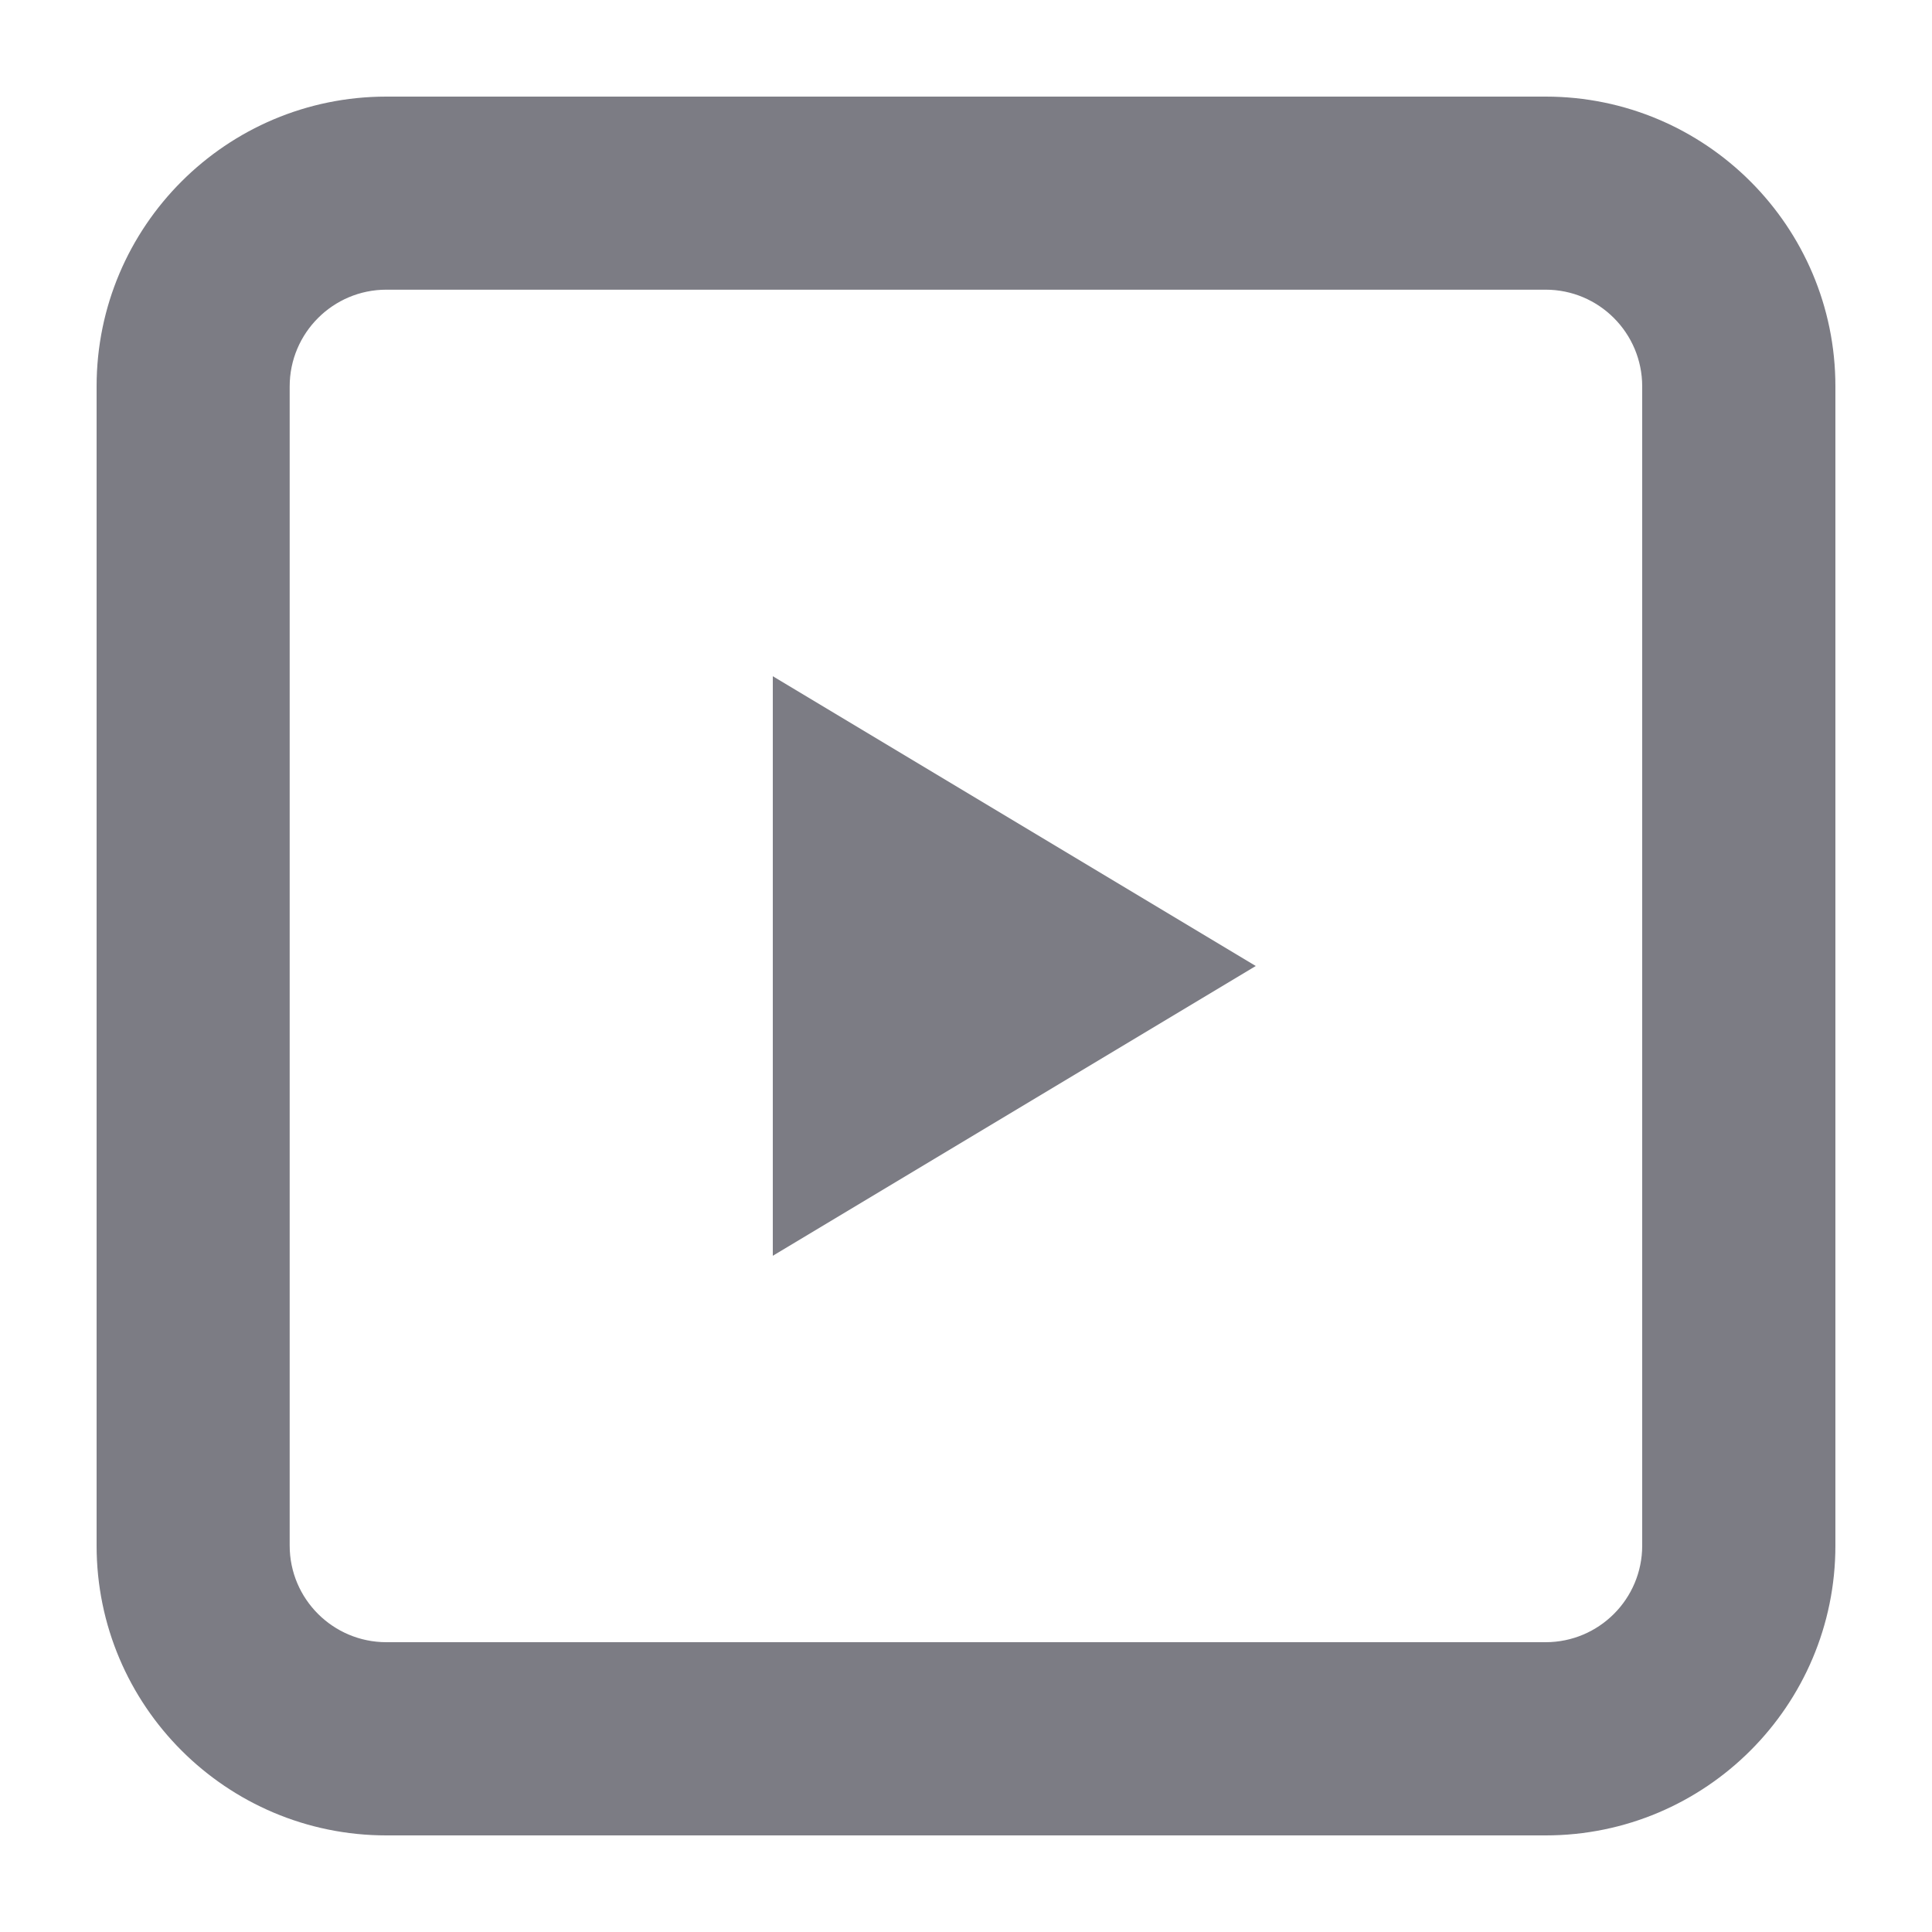
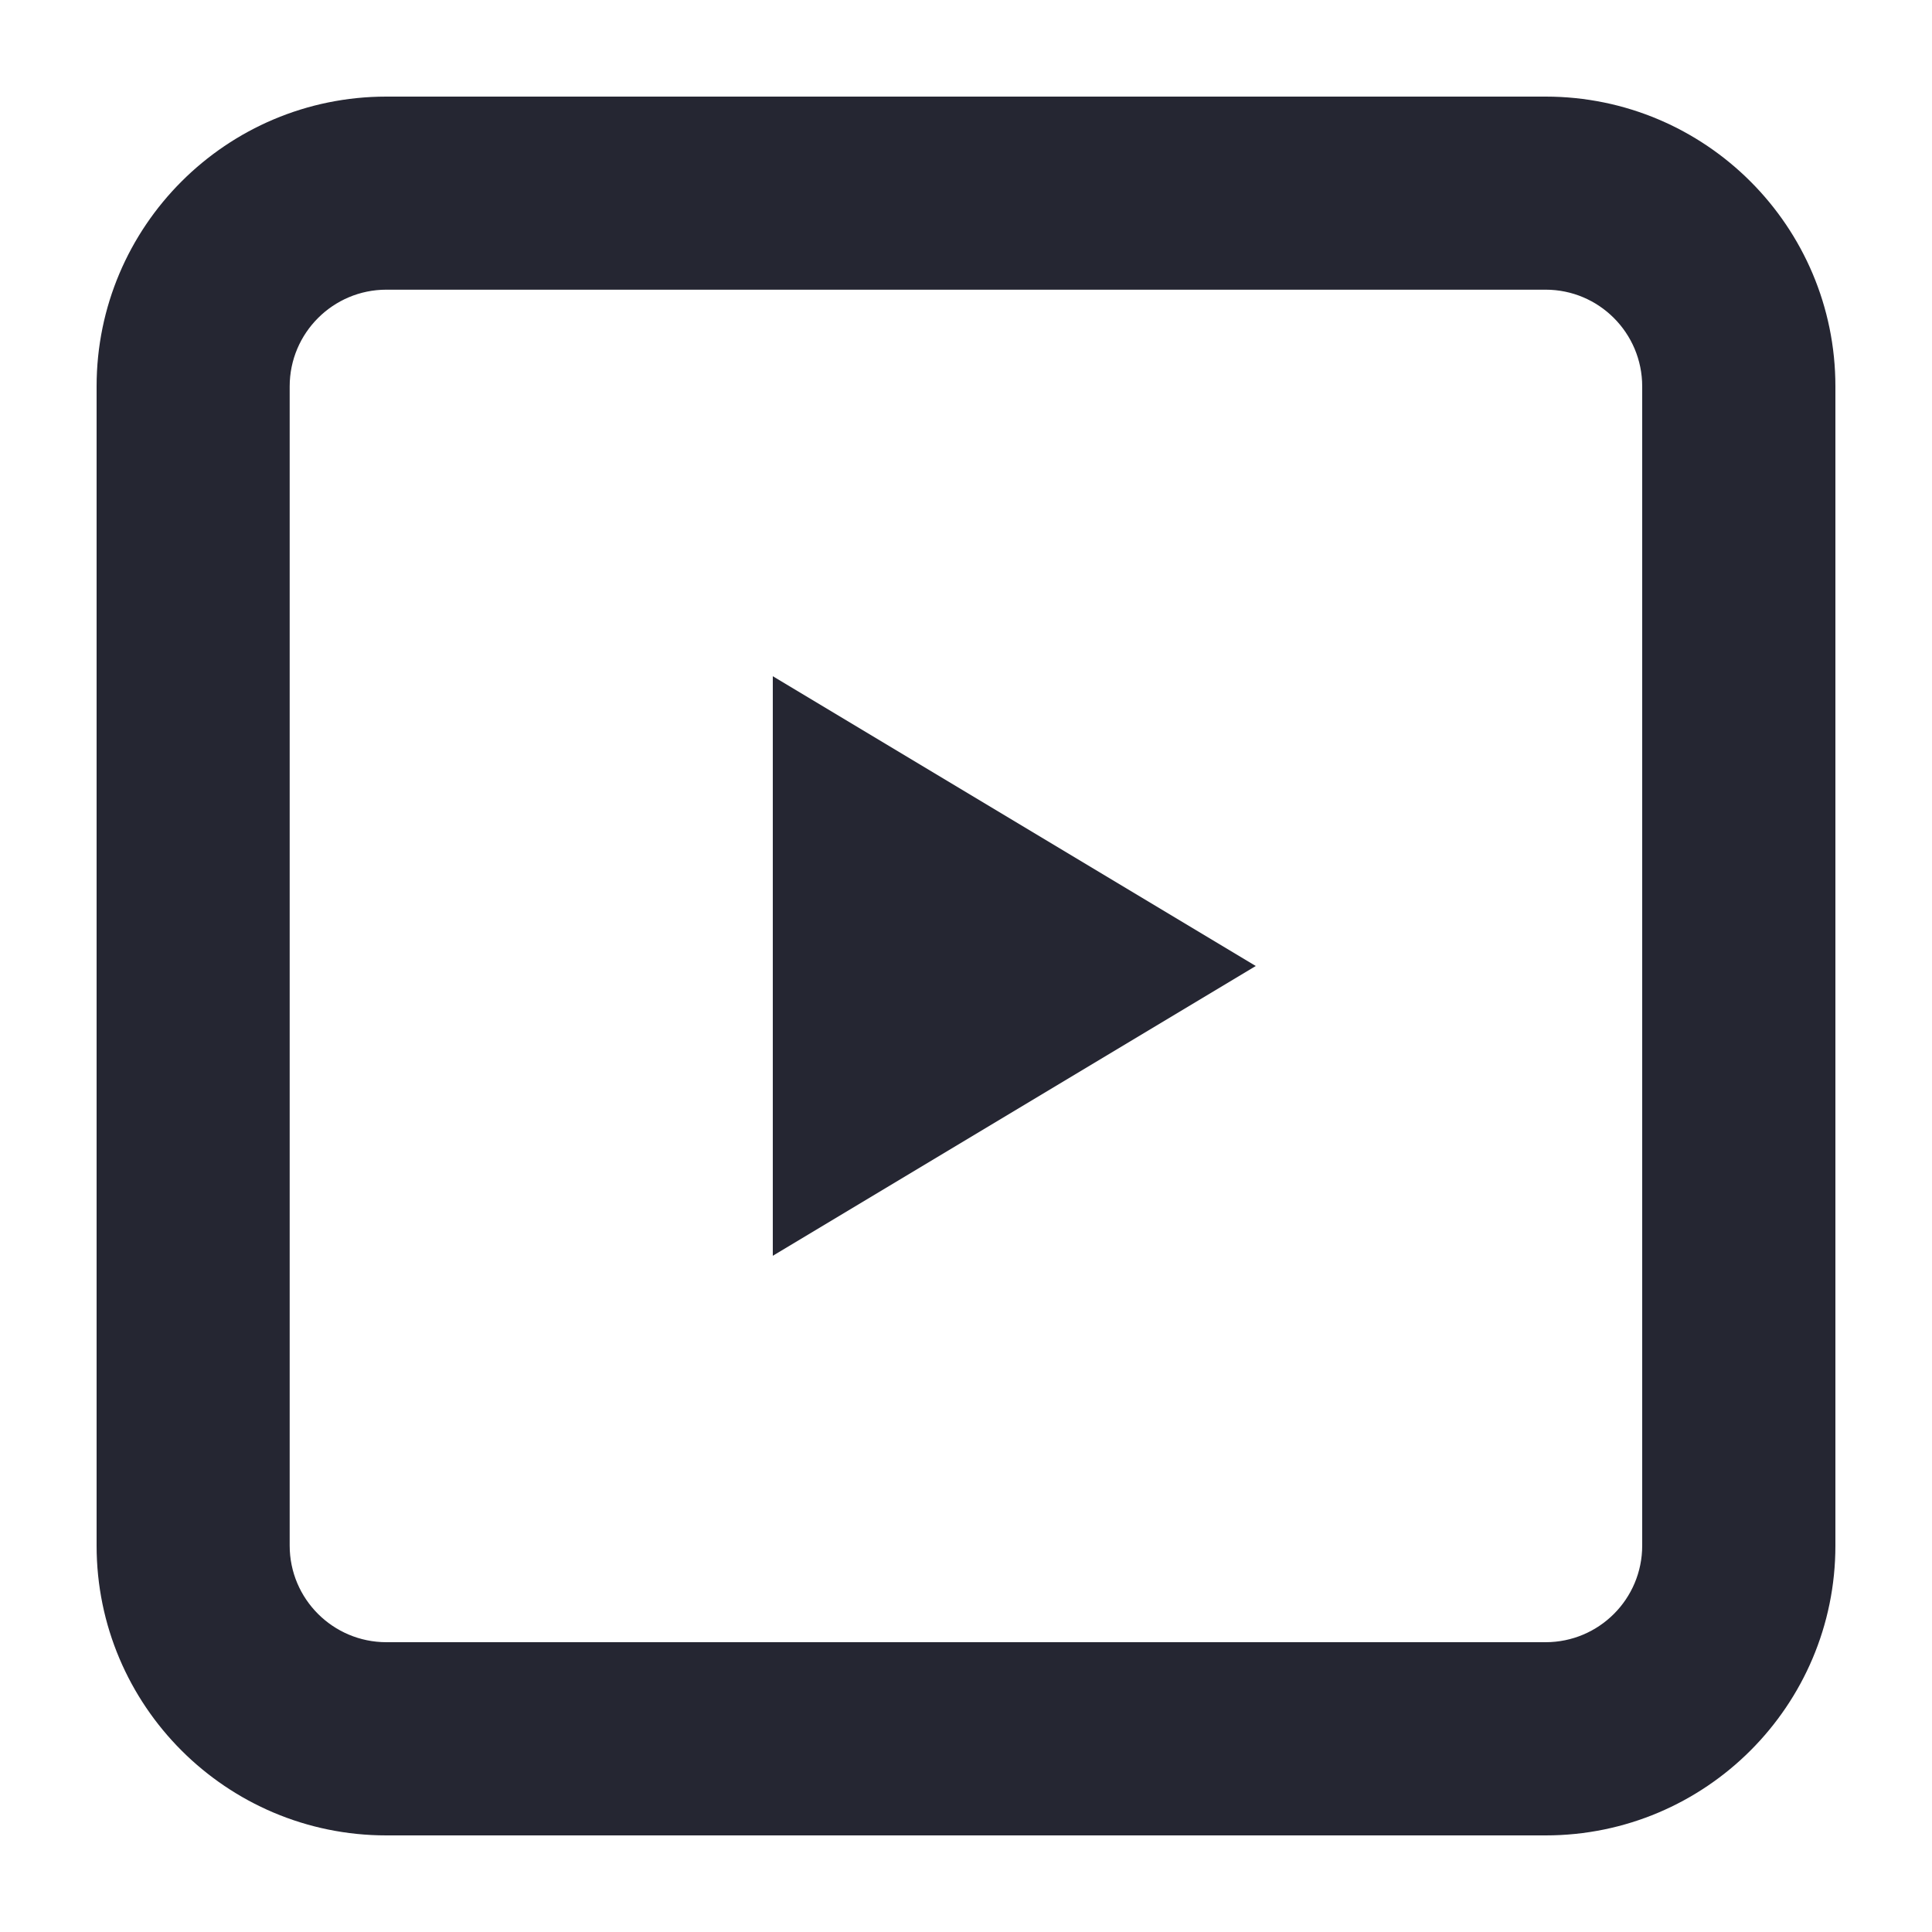
<svg xmlns="http://www.w3.org/2000/svg" width="16" height="16" viewBox="0 0 16 16" fill="none">
-   <path d="M12.8 0.8C14.125 0.8 15.2 1.875 15.2 3.2V12.8C15.2 14.125 14.125 15.2 12.8 15.2H3.2C1.875 15.2 0.8 14.125 0.8 12.8V3.2C0.8 1.875 1.875 0.8 3.2 0.8H12.8ZM3.2 2.399C2.758 2.399 2.399 2.758 2.399 3.2V12.8C2.399 13.242 2.758 13.6 3.2 13.6H12.8C13.242 13.6 13.6 13.242 13.6 12.8V3.2C13.6 2.758 13.242 2.399 12.8 2.399H3.2ZM10.4 8L6.4 10.4V5.6L10.4 8Z" fill="#252632" fill-opacity="0.6" />
+   <path d="M12.8 0.8C14.125 0.8 15.2 1.875 15.2 3.2V12.8C15.2 14.125 14.125 15.2 12.8 15.2H3.2C1.875 15.2 0.8 14.125 0.8 12.8V3.2C0.8 1.875 1.875 0.8 3.2 0.8H12.8ZM3.2 2.399C2.758 2.399 2.399 2.758 2.399 3.2V12.8C2.399 13.242 2.758 13.6 3.2 13.6H12.8C13.242 13.6 13.6 13.242 13.6 12.8V3.2C13.6 2.758 13.242 2.399 12.8 2.399H3.2ZM10.4 8L6.4 10.4V5.6L10.4 8Z" fill="#252632" />
</svg>
